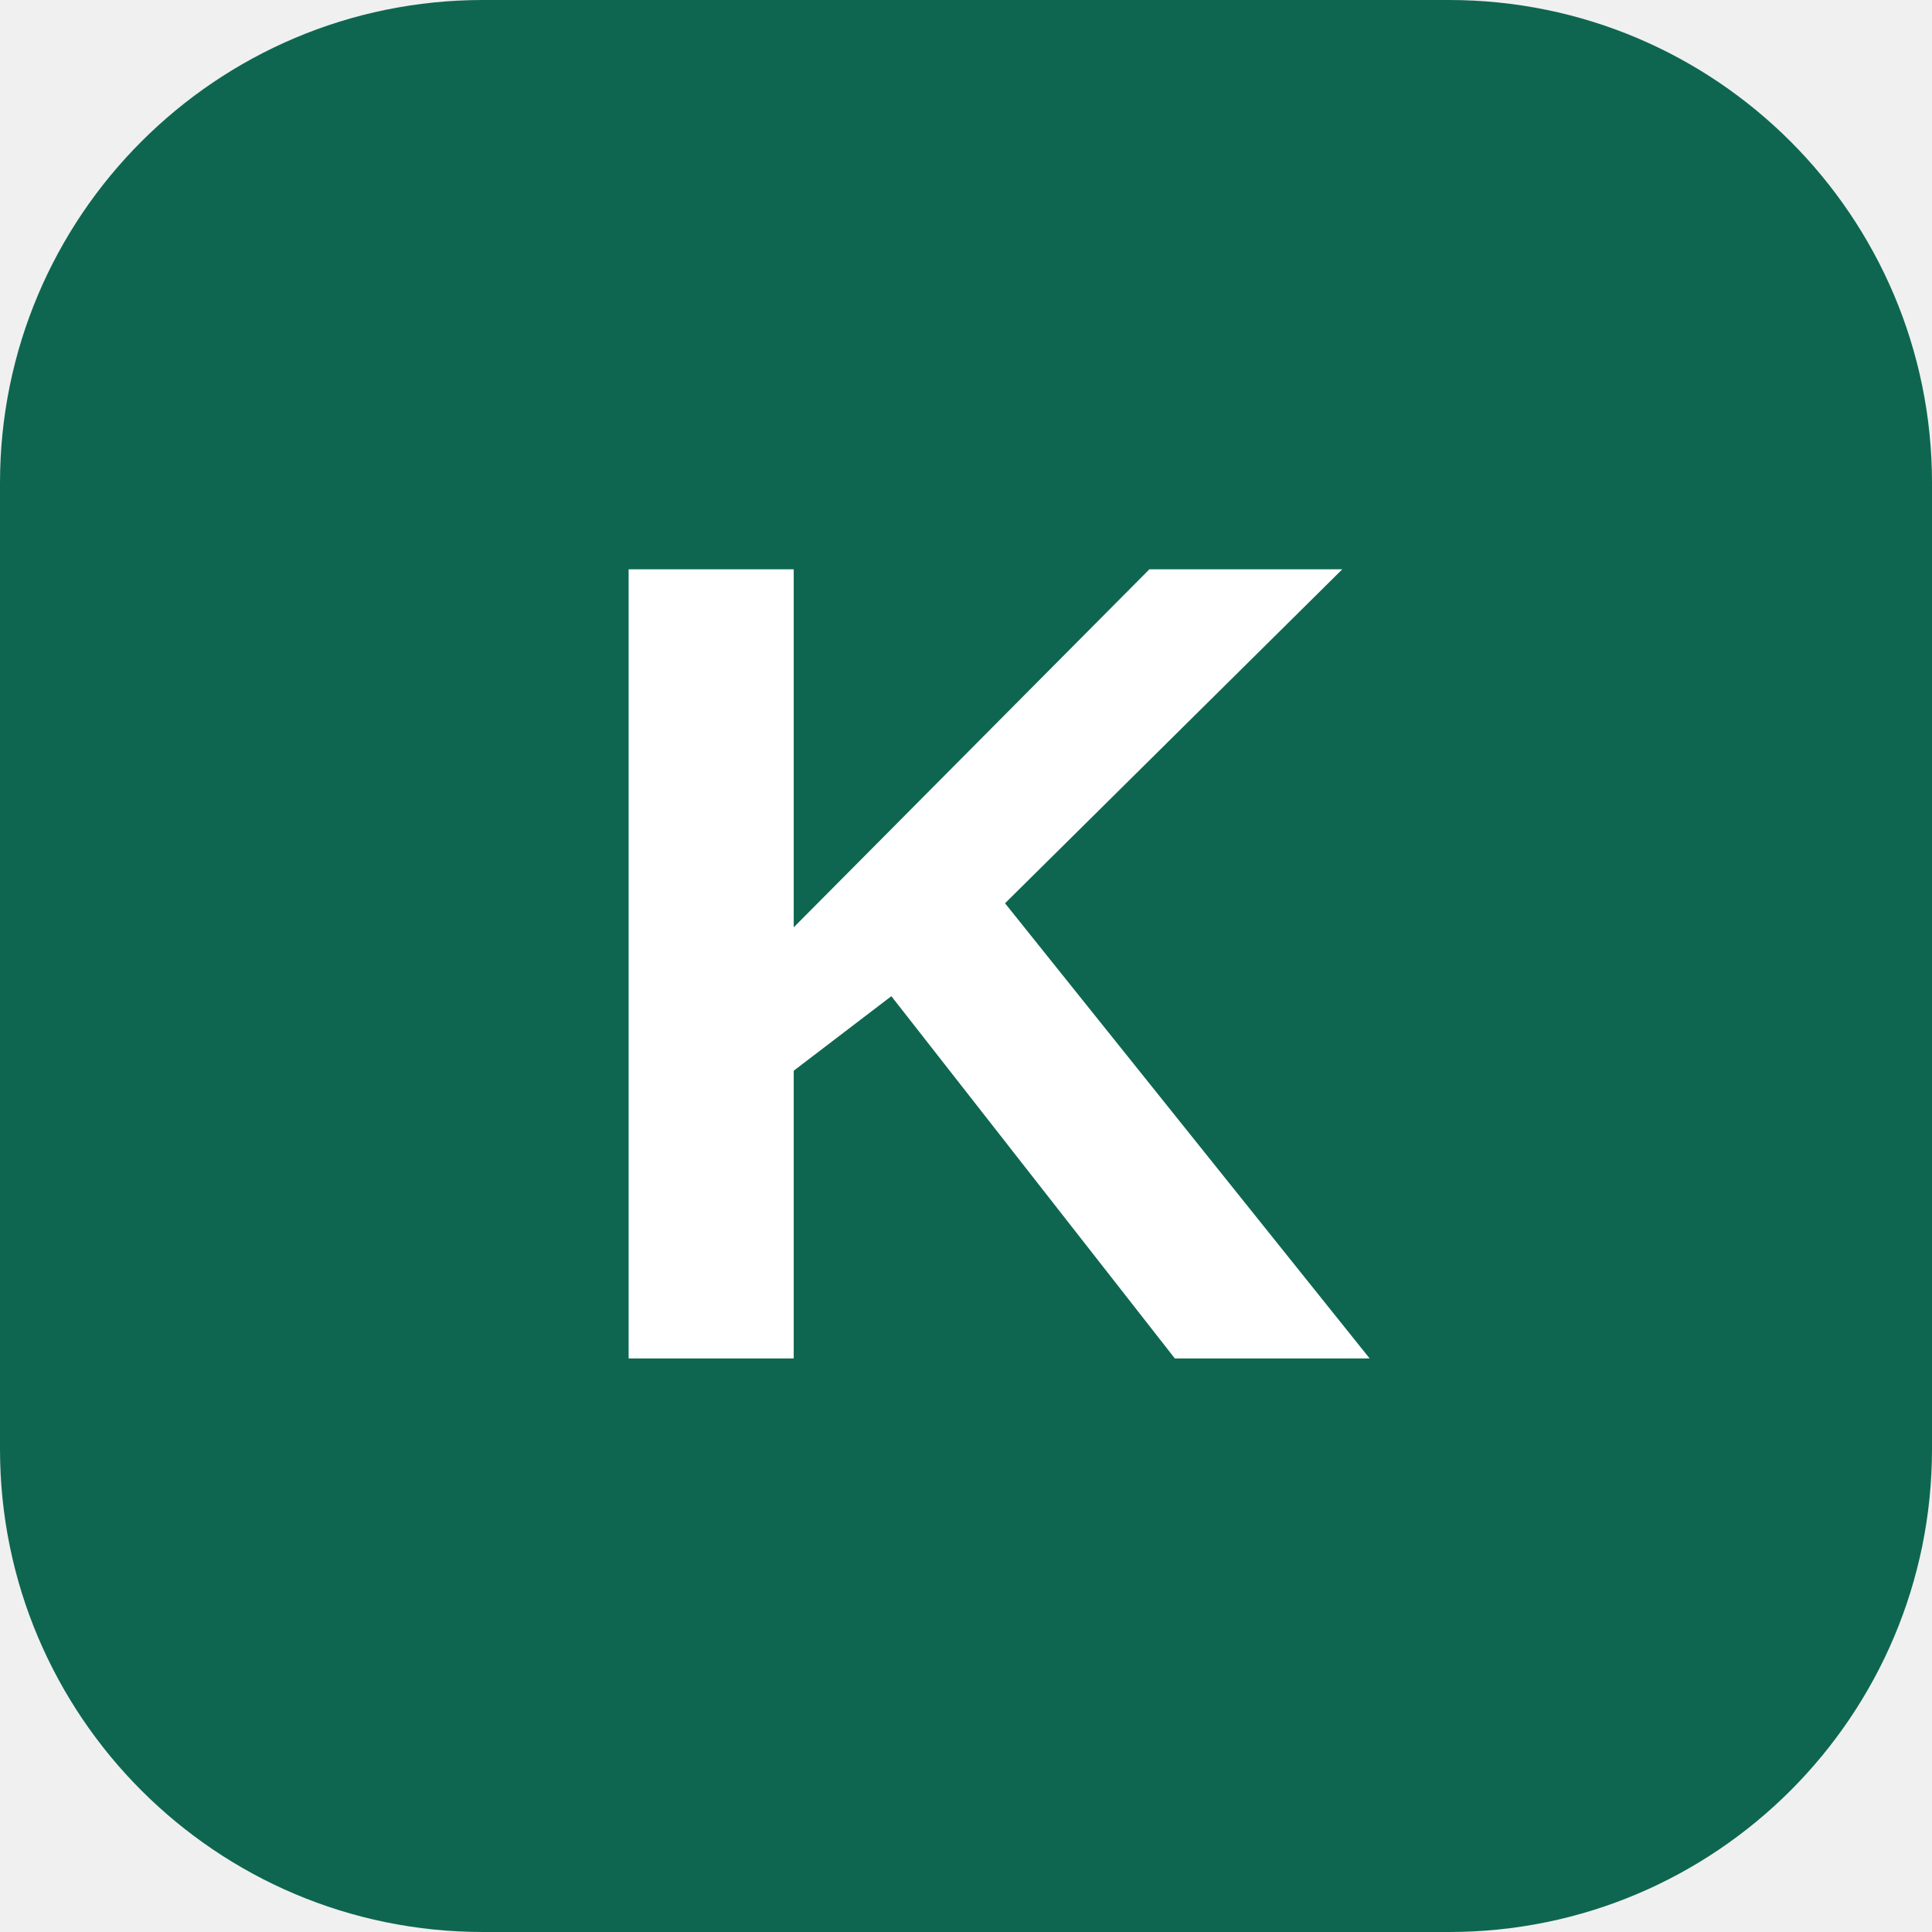
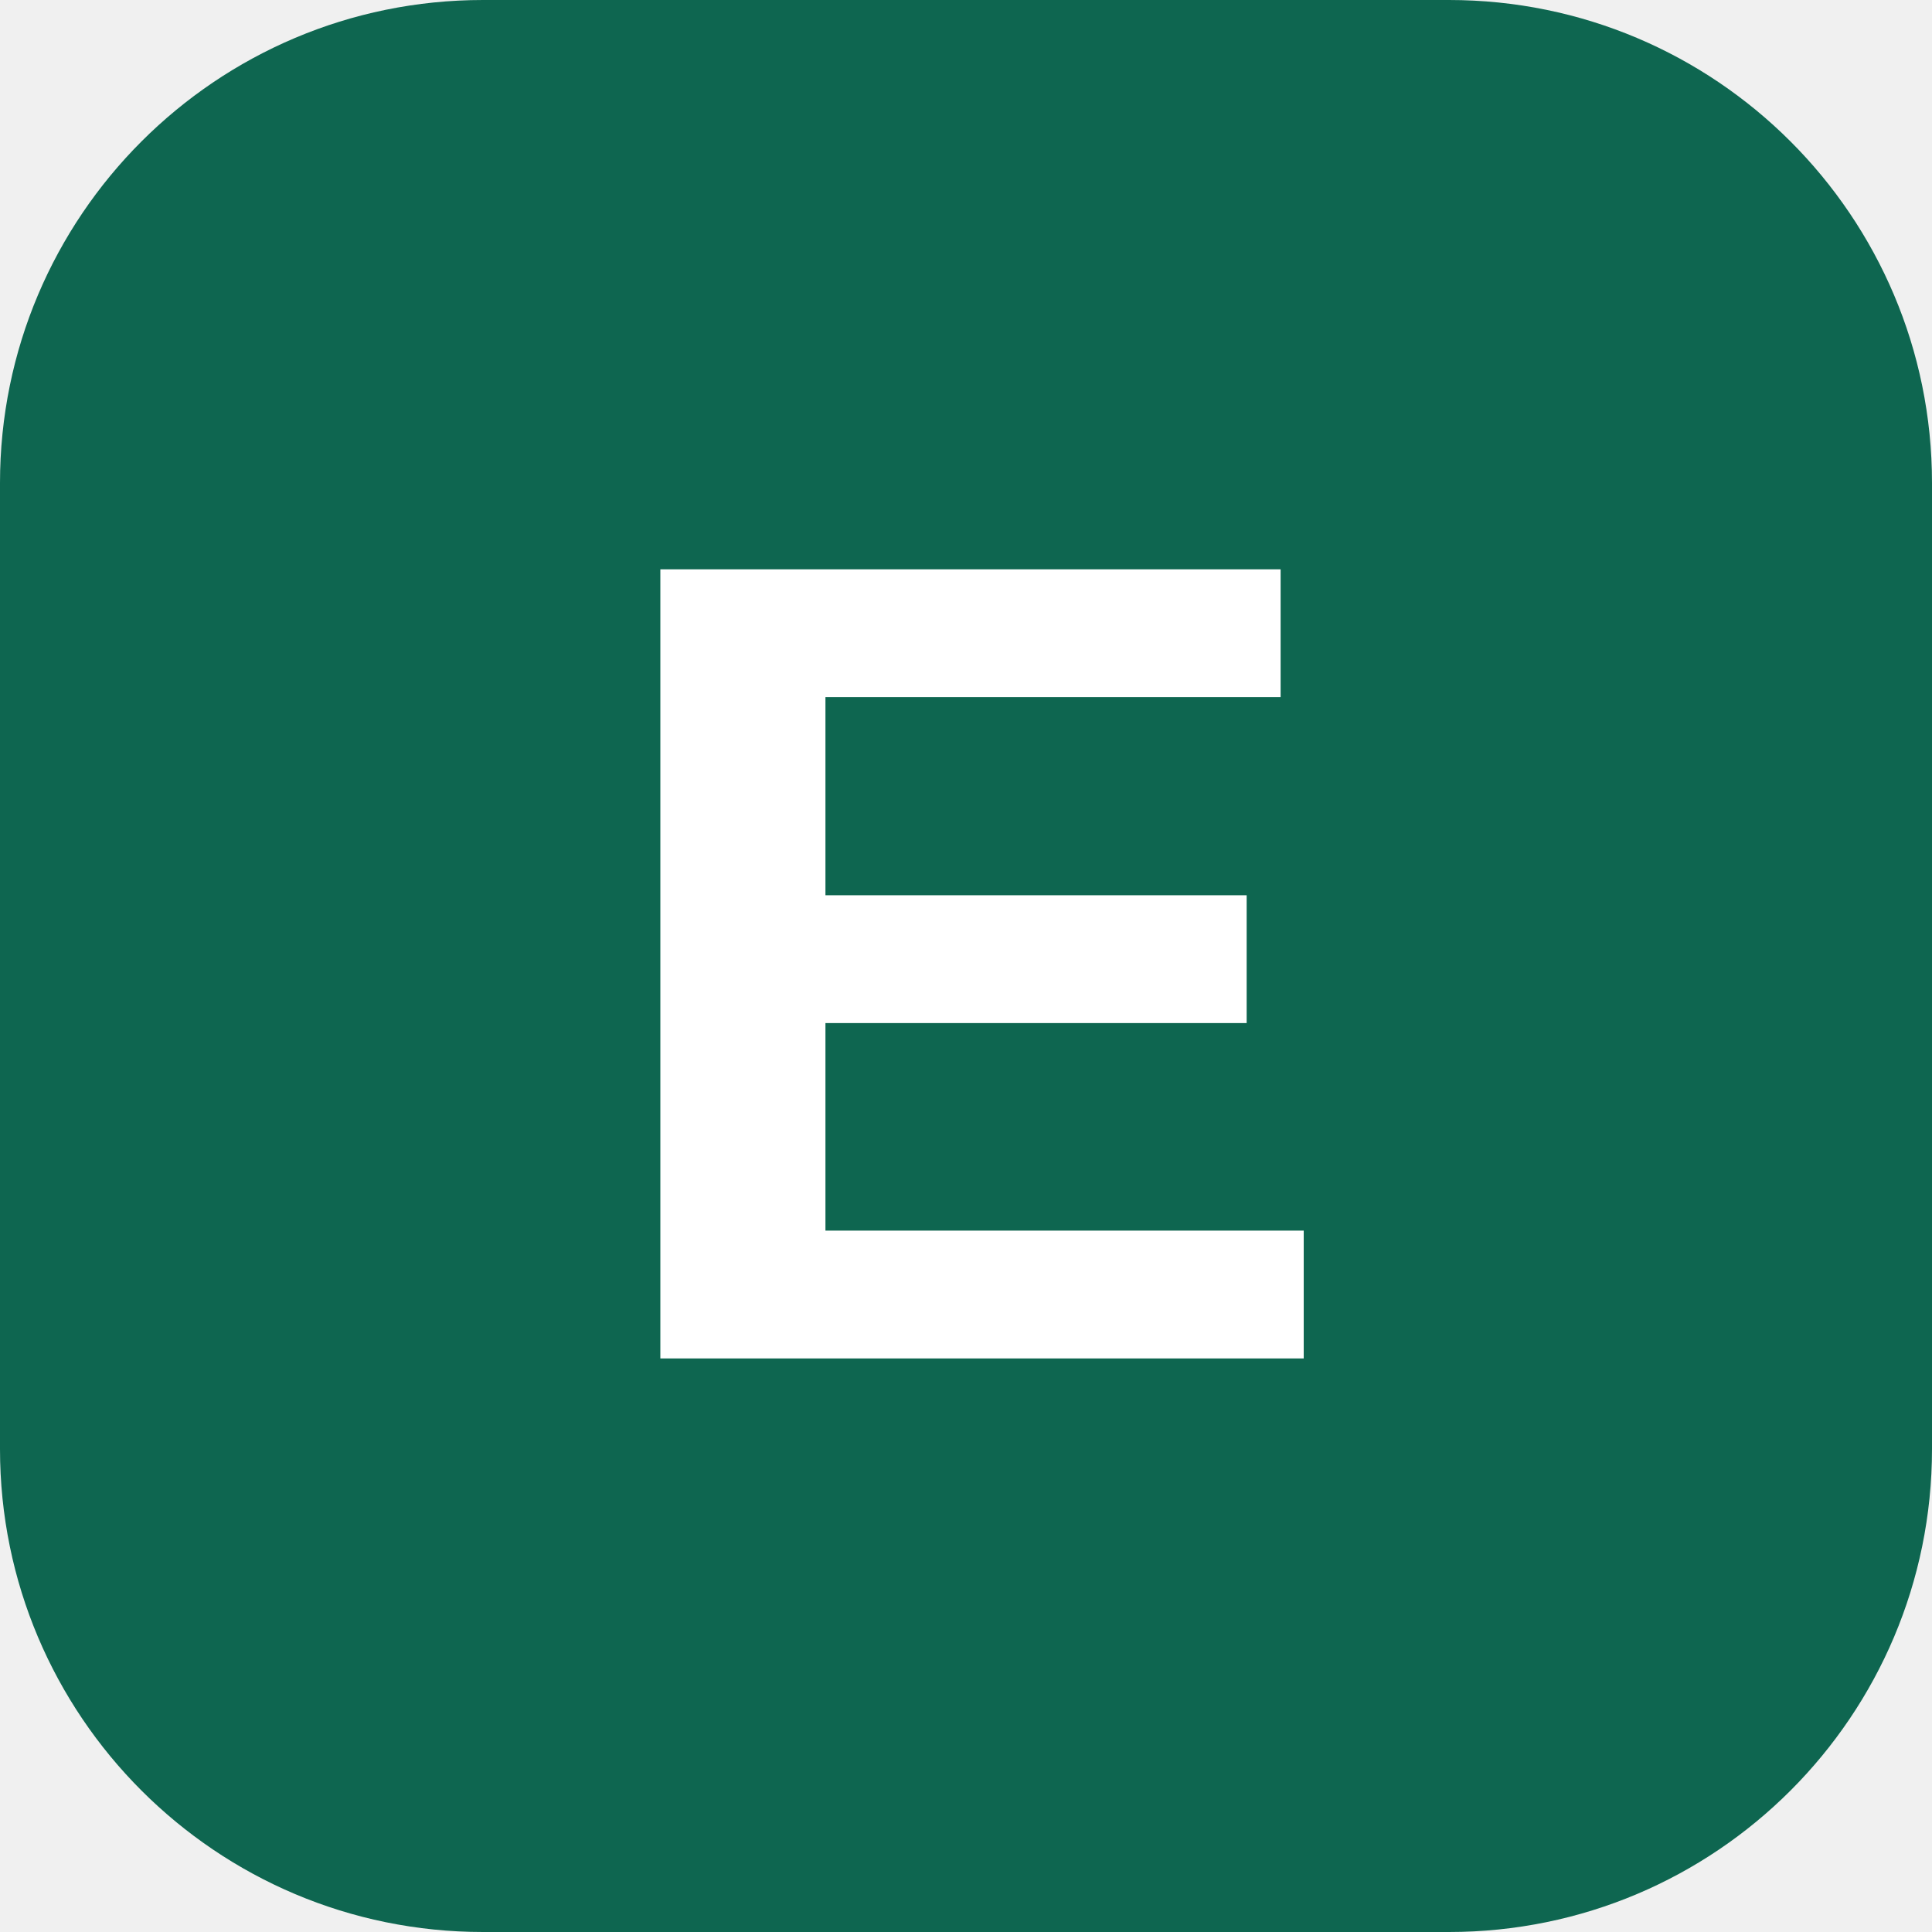
<svg xmlns="http://www.w3.org/2000/svg" viewBox="0 0 64 64">
  <rect width="64" height="64" rx="16" fill="#0e6650" />
-   <text x="32" y="45" font-family="Arial, sans-serif" font-size="38" font-weight="800" fill="#fff" text-anchor="middle">K</text>
+   <text x="32" y="45" font-family="Arial, sans-serif" font-size="38" font-weight="800" fill="#fff" text-anchor="middle">E</text>
</svg>
